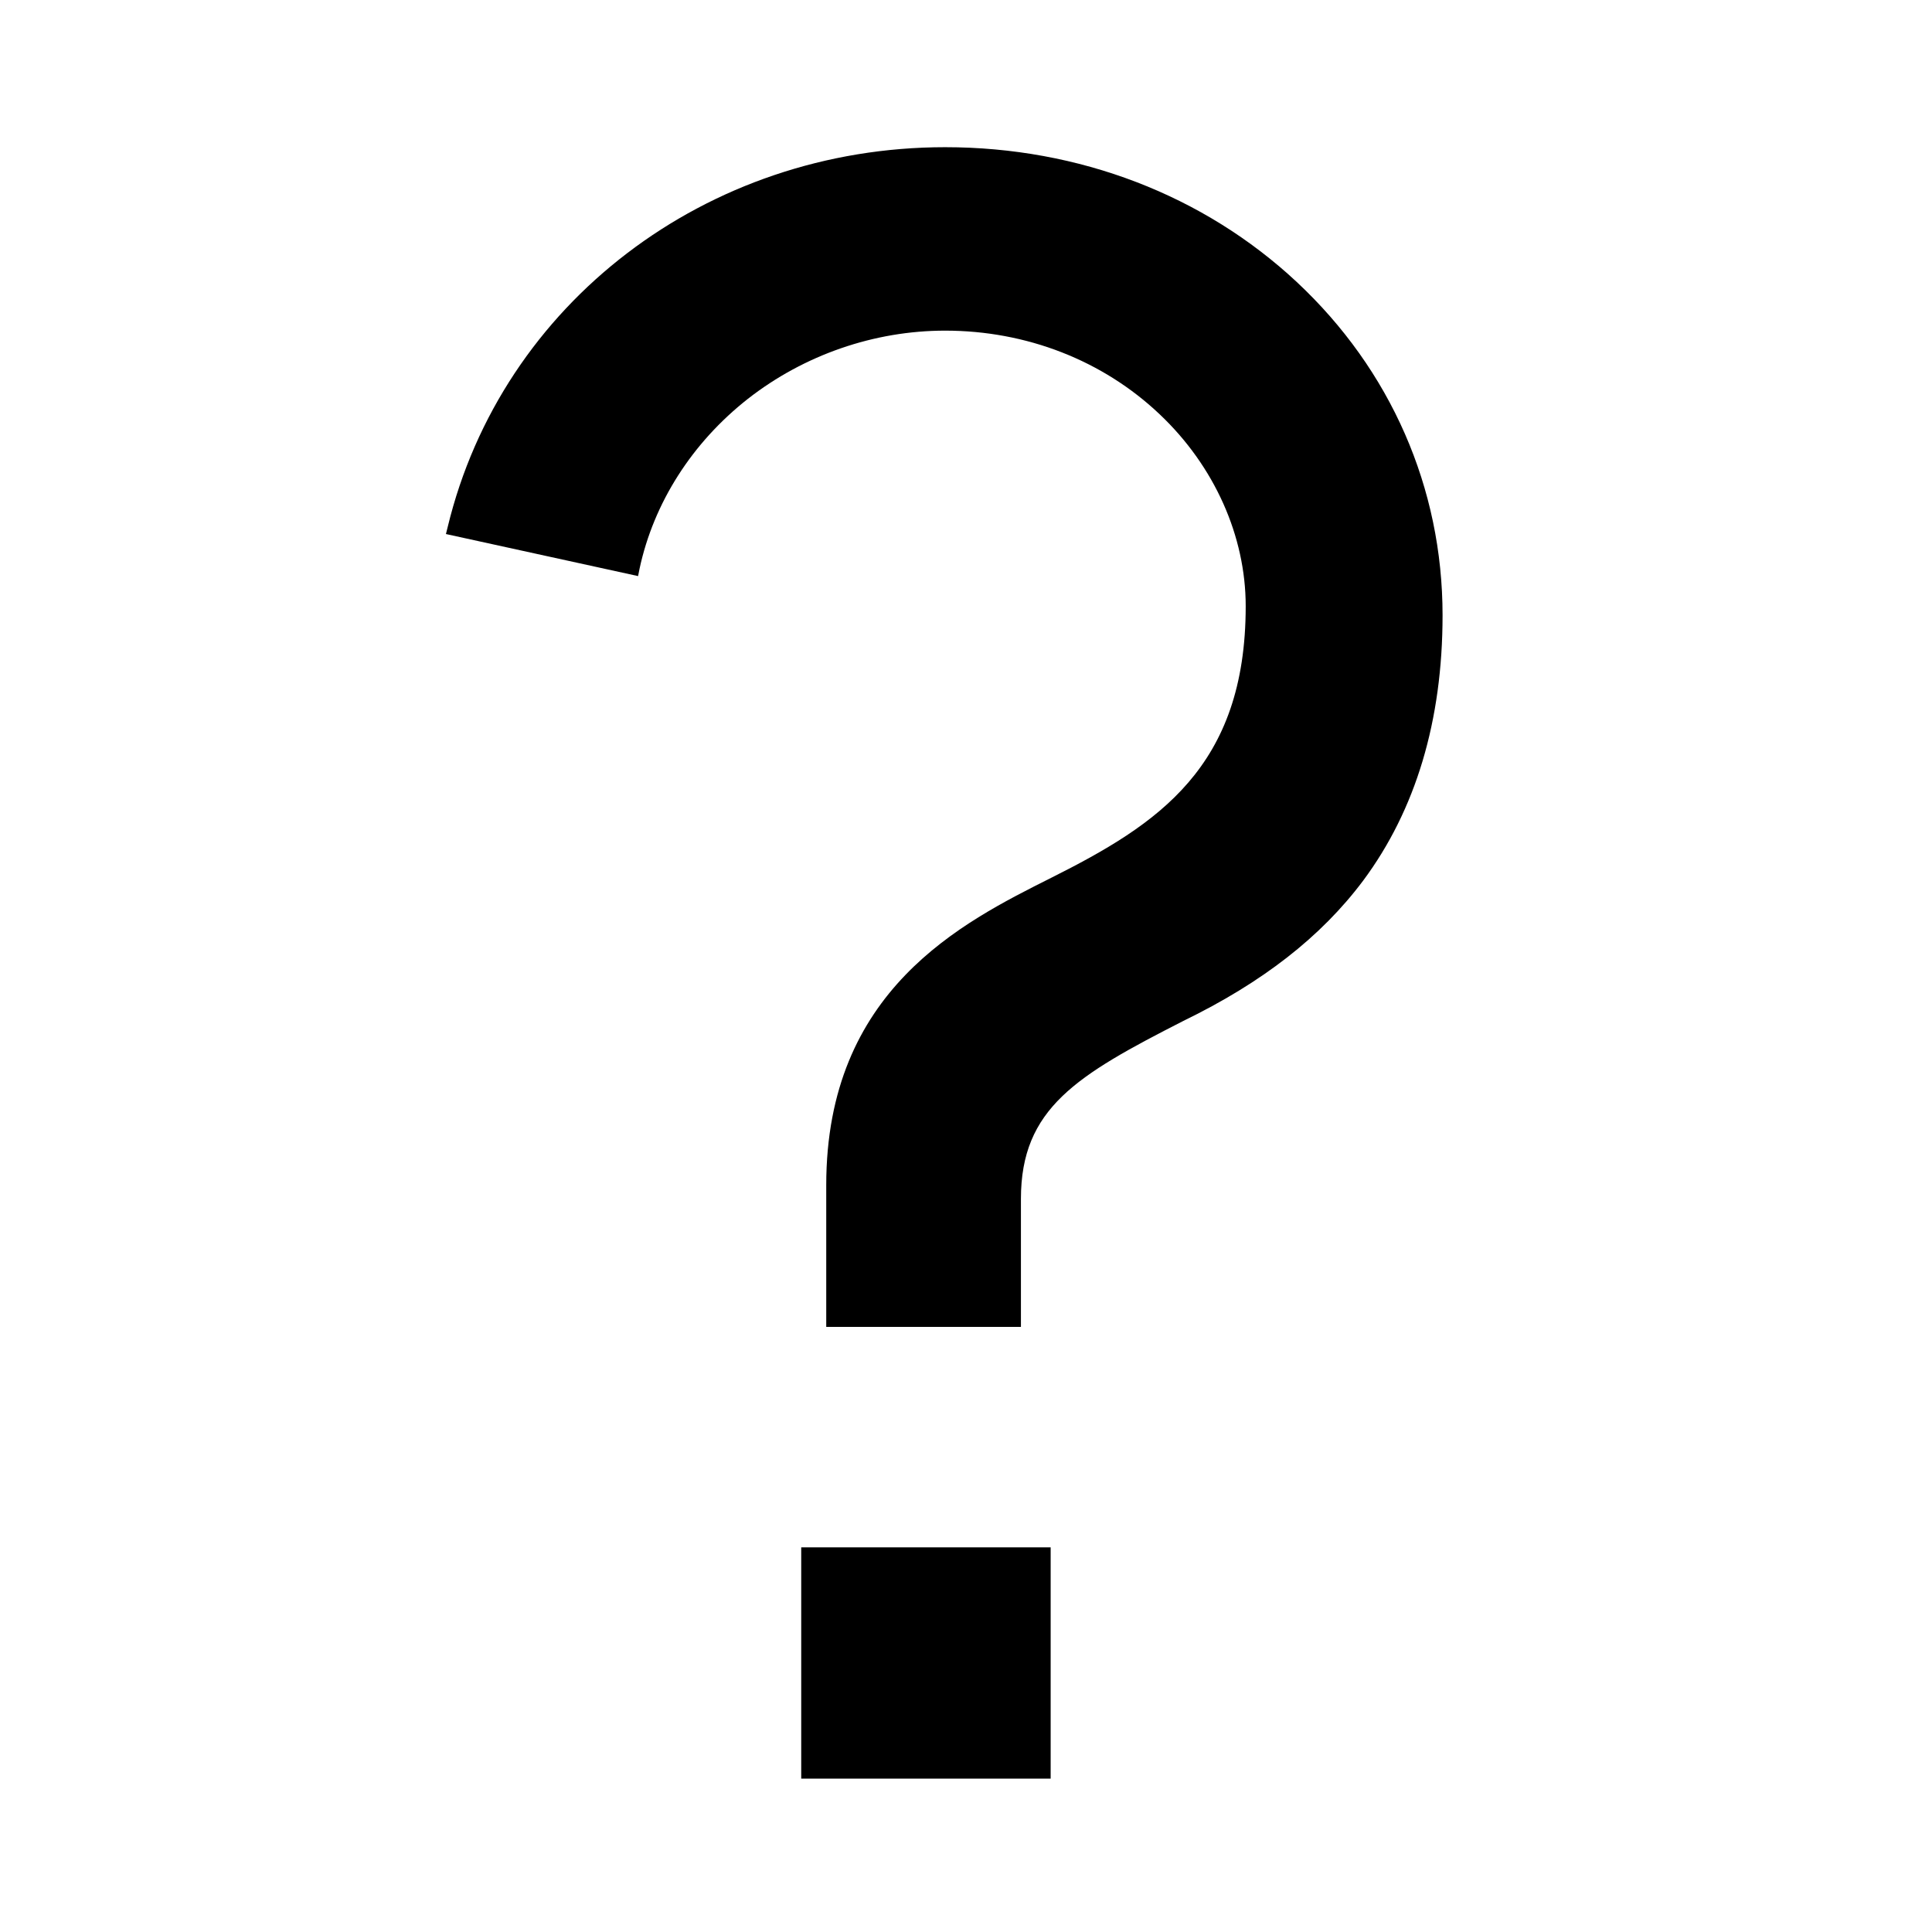
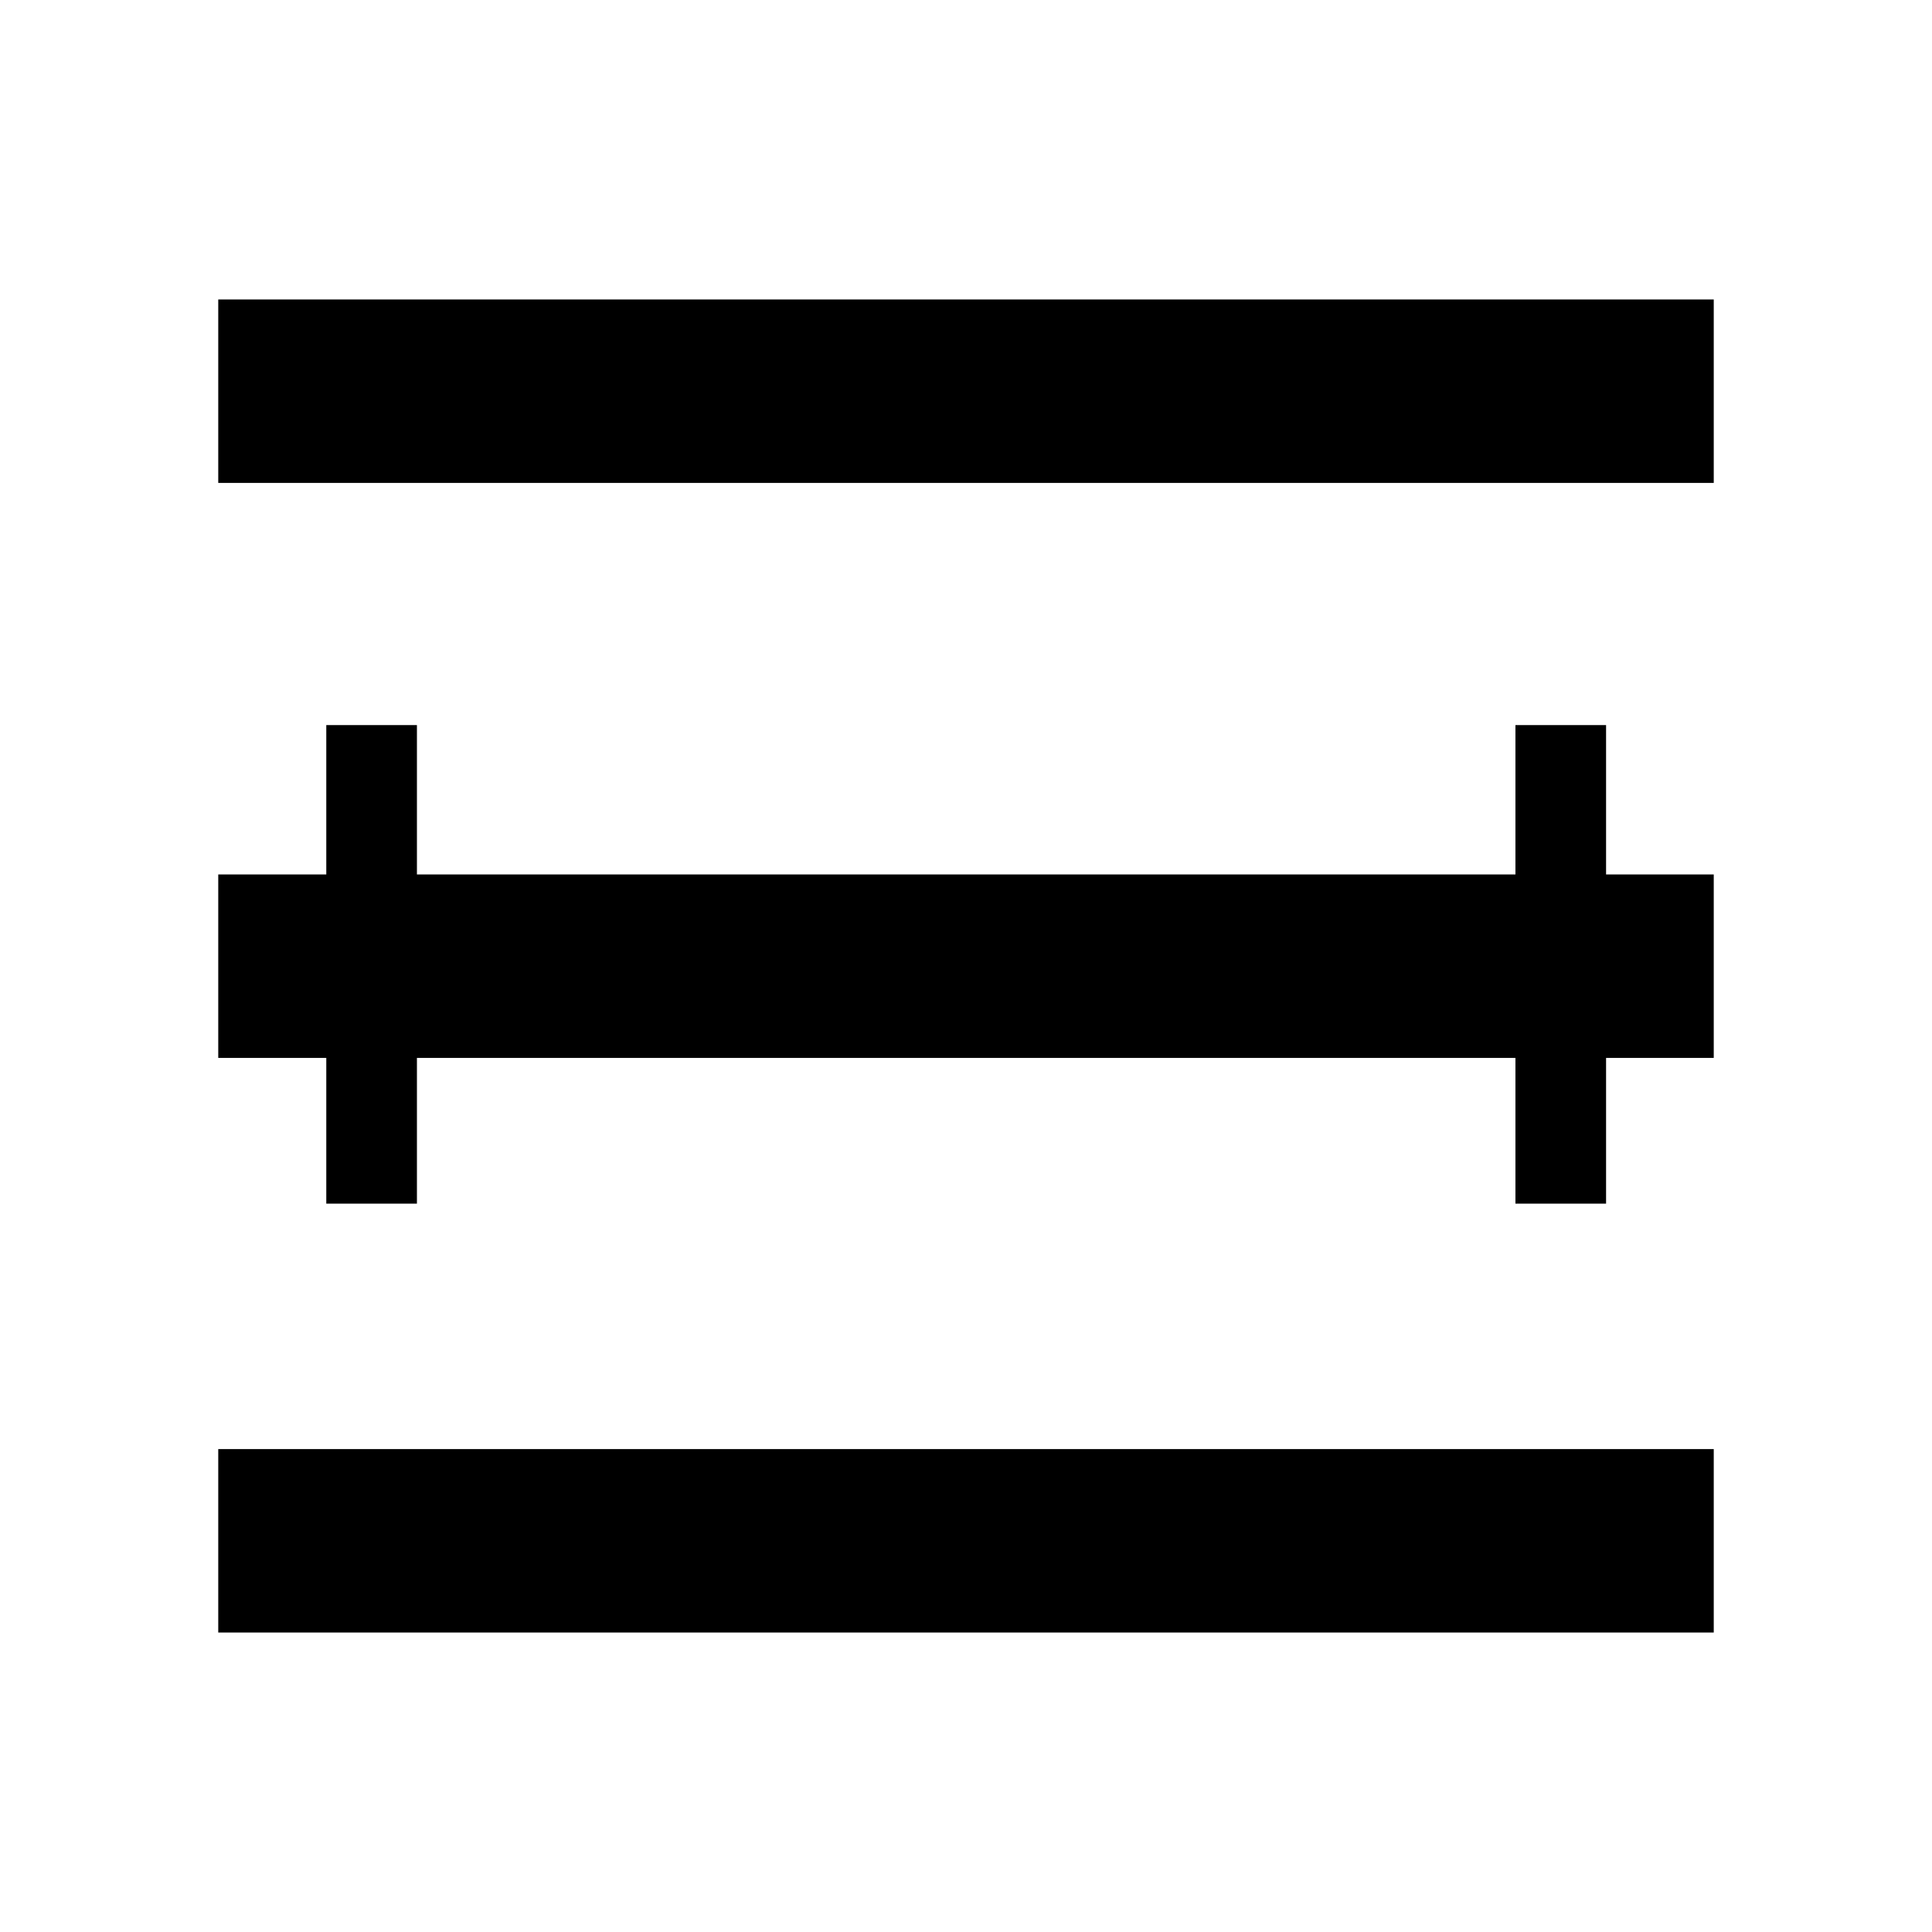
<svg xmlns="http://www.w3.org/2000/svg" version="1.1" id="Logo" x="0px" y="0px" viewBox="0 0 532.9 532.9" style="enable-background:new 0 0 532.9 532.9;" xml:space="preserve">
-   <path fill="currentColor" d="M221,490.6v-63.8h68.8v63.8H221z M227.9,366v-39.1c0-53.8,37.4-72.4,62.1-84.8c29.3-14.7,53.6-30.4,53.6-74.9  c0-19.3-8.6-38.6-23.7-52.9c-15.7-14.9-36.8-23.1-59.2-23.1c-19.6,0-38.9,6.7-54.4,18.8c-15.4,12.1-26,28.7-29.9,46.9l-0.4,2  l-53-11.6l0.5-2c14.9-61.6,71.3-104.7,137.2-104.7c36.9,0,71.3,13.2,97,37.2c25.9,24.2,40.2,56.8,40.2,91.9  c0,29.1-7.4,53.7-21.9,73.2c-11.6,15.5-27.8,28.1-49.6,38.7c-29.4,15-44.8,24.1-44.8,49.1V366H227.9z" />
+   <path fill="currentColor" d="M472.7,133.2H60.2v-50.6h412.5V133.2z M472.7,291.8H60.2v-50.6h412.5V291.8z M472.7,450.3H60.2v-50.6h412.5V450.3z" />
+   <rect fill="currentColor" x="90" y="200" width="25" height="132" />
+   <rect fill="currentColor" x="418" y="200" width="25" height="132" />
</svg>
